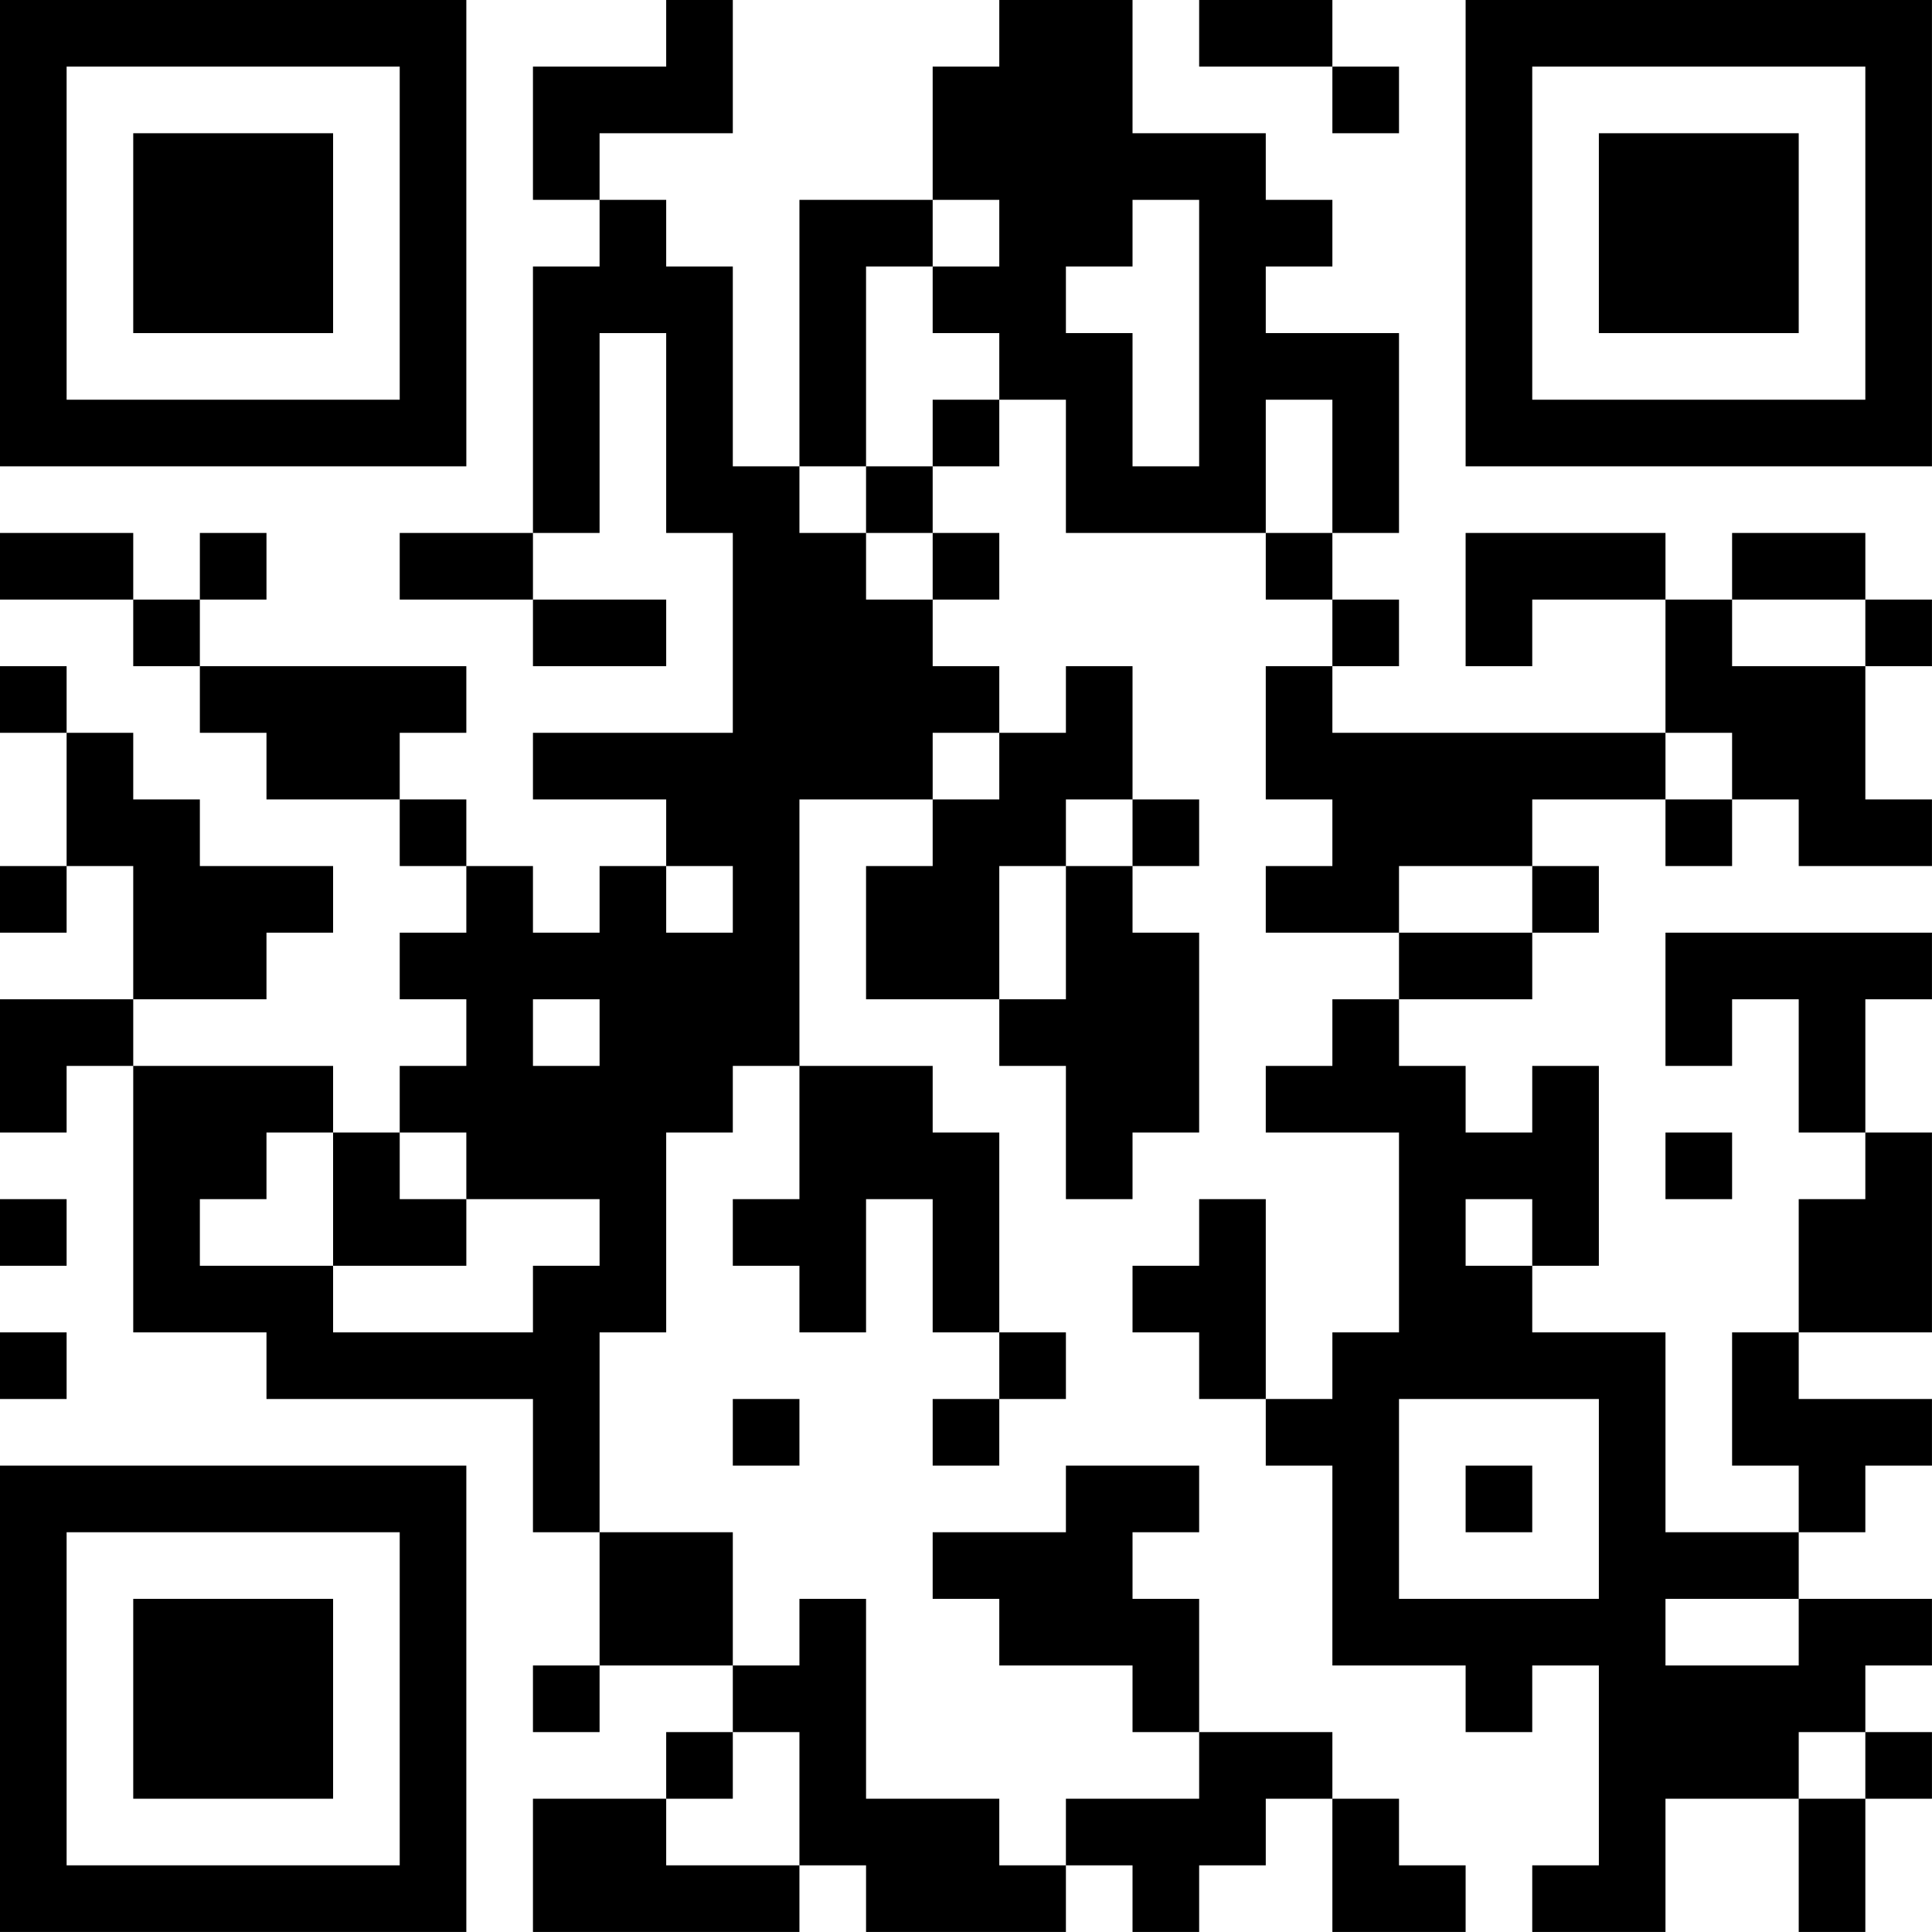
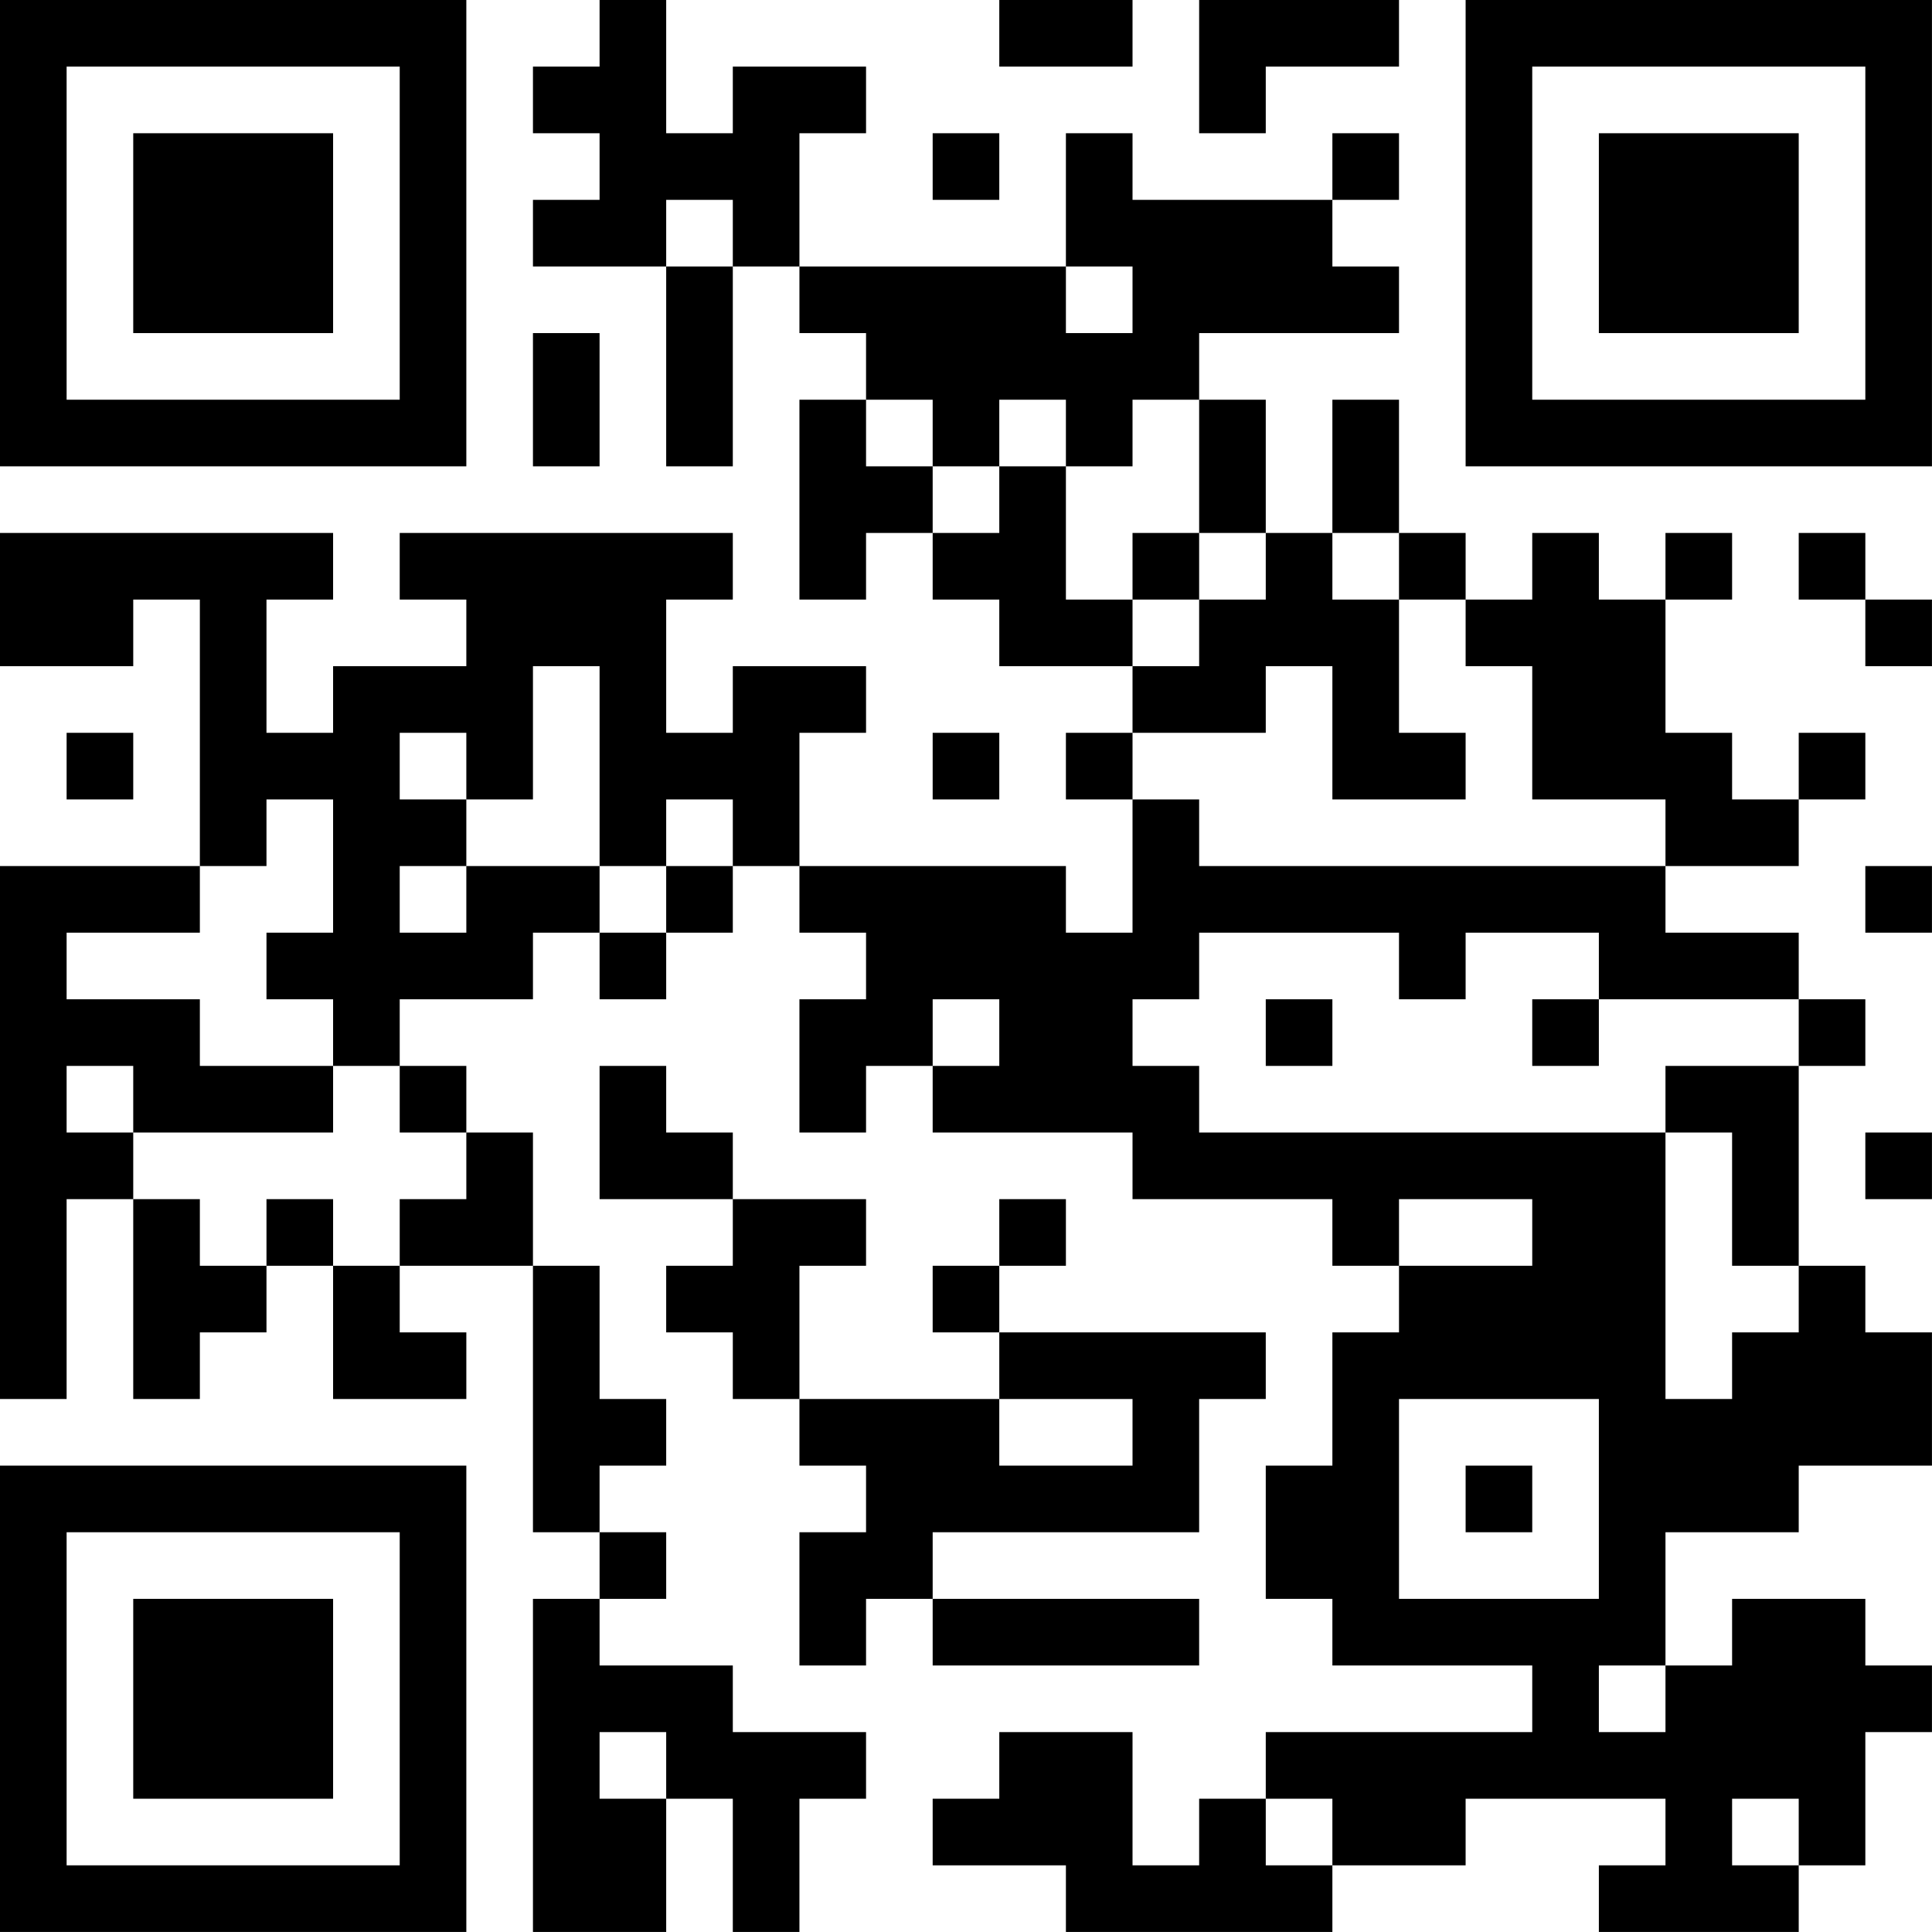
<svg xmlns="http://www.w3.org/2000/svg" version="1.1" width="500" height="500" viewBox="0 0 500 500">
  <rect x="0" y="0" width="500" height="500" fill="#ffffff" />
  <g transform="scale(17.241)">
    <g transform="translate(0,0)">
-       <path fill-rule="evenodd" d="M10 0L10 1L8 1L8 3L9 3L9 4L8 4L8 8L6 8L6 9L8 9L8 10L10 10L10 9L8 9L8 8L9 8L9 5L10 5L10 8L11 8L11 11L8 11L8 12L10 12L10 13L9 13L9 14L8 14L8 13L7 13L7 12L6 12L6 11L7 11L7 10L3 10L3 9L4 9L4 8L3 8L3 9L2 9L2 8L0 8L0 9L2 9L2 10L3 10L3 11L4 11L4 12L6 12L6 13L7 13L7 14L6 14L6 15L7 15L7 16L6 16L6 17L5 17L5 16L2 16L2 15L4 15L4 14L5 14L5 13L3 13L3 12L2 12L2 11L1 11L1 10L0 10L0 11L1 11L1 13L0 13L0 14L1 14L1 13L2 13L2 15L0 15L0 17L1 17L1 16L2 16L2 20L4 20L4 21L8 21L8 23L9 23L9 25L8 25L8 26L9 26L9 25L11 25L11 26L10 26L10 27L8 27L8 29L12 29L12 28L13 28L13 29L16 29L16 28L17 28L17 29L18 29L18 28L19 28L19 27L20 27L20 29L22 29L22 28L21 28L21 27L20 27L20 26L18 26L18 24L17 24L17 23L18 23L18 22L16 22L16 23L14 23L14 24L15 24L15 25L17 25L17 26L18 26L18 27L16 27L16 28L15 28L15 27L13 27L13 24L12 24L12 25L11 25L11 23L9 23L9 20L10 20L10 17L11 17L11 16L12 16L12 18L11 18L11 19L12 19L12 20L13 20L13 18L14 18L14 20L15 20L15 21L14 21L14 22L15 22L15 21L16 21L16 20L15 20L15 17L14 17L14 16L12 16L12 12L14 12L14 13L13 13L13 15L15 15L15 16L16 16L16 18L17 18L17 17L18 17L18 14L17 14L17 13L18 13L18 12L17 12L17 10L16 10L16 11L15 11L15 10L14 10L14 9L15 9L15 8L14 8L14 7L15 7L15 6L16 6L16 8L19 8L19 9L20 9L20 10L19 10L19 12L20 12L20 13L19 13L19 14L21 14L21 15L20 15L20 16L19 16L19 17L21 17L21 20L20 20L20 21L19 21L19 18L18 18L18 19L17 19L17 20L18 20L18 21L19 21L19 22L20 22L20 25L22 25L22 26L23 26L23 25L24 25L24 28L23 28L23 29L25 29L25 27L27 27L27 29L28 29L28 27L29 27L29 26L28 26L28 25L29 25L29 24L27 24L27 23L28 23L28 22L29 22L29 21L27 21L27 20L29 20L29 17L28 17L28 15L29 15L29 14L25 14L25 16L26 16L26 15L27 15L27 17L28 17L28 18L27 18L27 20L26 20L26 22L27 22L27 23L25 23L25 20L23 20L23 19L24 19L24 16L23 16L23 17L22 17L22 16L21 16L21 15L23 15L23 14L24 14L24 13L23 13L23 12L25 12L25 13L26 13L26 12L27 12L27 13L29 13L29 12L28 12L28 10L29 10L29 9L28 9L28 8L26 8L26 9L25 9L25 8L22 8L22 10L23 10L23 9L25 9L25 11L20 11L20 10L21 10L21 9L20 9L20 8L21 8L21 5L19 5L19 4L20 4L20 3L19 3L19 2L17 2L17 0L15 0L15 1L14 1L14 3L12 3L12 7L11 7L11 4L10 4L10 3L9 3L9 2L11 2L11 0ZM18 0L18 1L20 1L20 2L21 2L21 1L20 1L20 0ZM14 3L14 4L13 4L13 7L12 7L12 8L13 8L13 9L14 9L14 8L13 8L13 7L14 7L14 6L15 6L15 5L14 5L14 4L15 4L15 3ZM17 3L17 4L16 4L16 5L17 5L17 7L18 7L18 3ZM19 6L19 8L20 8L20 6ZM26 9L26 10L28 10L28 9ZM14 11L14 12L15 12L15 11ZM25 11L25 12L26 12L26 11ZM16 12L16 13L15 13L15 15L16 15L16 13L17 13L17 12ZM10 13L10 14L11 14L11 13ZM21 13L21 14L23 14L23 13ZM8 15L8 16L9 16L9 15ZM4 17L4 18L3 18L3 19L5 19L5 20L8 20L8 19L9 19L9 18L7 18L7 17L6 17L6 18L7 18L7 19L5 19L5 17ZM25 17L25 18L26 18L26 17ZM0 18L0 19L1 19L1 18ZM22 18L22 19L23 19L23 18ZM0 20L0 21L1 21L1 20ZM11 21L11 22L12 22L12 21ZM21 21L21 24L24 24L24 21ZM22 22L22 23L23 23L23 22ZM25 24L25 25L27 25L27 24ZM11 26L11 27L10 27L10 28L12 28L12 26ZM27 26L27 27L28 27L28 26ZM0 0L0 7L7 7L7 0ZM1 1L1 6L6 6L6 1ZM2 2L2 5L5 5L5 2ZM22 0L22 7L29 7L29 0ZM23 1L23 6L28 6L28 1ZM24 2L24 5L27 5L27 2ZM0 22L0 29L7 29L7 22ZM1 23L1 28L6 28L6 23ZM2 24L2 27L5 27L5 24Z" fill="#000000" />
+       <path fill-rule="evenodd" d="M9 0L9 1L8 1L8 2L9 2L9 3L8 3L8 4L10 4L10 7L11 7L11 4L12 4L12 5L13 5L13 6L12 6L12 9L13 9L13 8L14 8L14 9L15 9L15 10L17 10L17 11L16 11L16 12L17 12L17 14L16 14L16 13L12 13L12 11L13 11L13 10L11 10L11 11L10 11L10 9L11 9L11 8L6 8L6 9L7 9L7 10L5 10L5 11L4 11L4 9L5 9L5 8L0 8L0 10L2 10L2 9L3 9L3 13L0 13L0 21L1 21L1 18L2 18L2 21L3 21L3 20L4 20L4 19L5 19L5 21L7 21L7 20L6 20L6 19L8 19L8 23L9 23L9 24L8 24L8 29L10 29L10 27L11 27L11 29L12 29L12 27L13 27L13 26L11 26L11 25L9 25L9 24L10 24L10 23L9 23L9 22L10 22L10 21L9 21L9 19L8 19L8 17L7 17L7 16L6 16L6 15L8 15L8 14L9 14L9 15L10 15L10 14L11 14L11 13L12 13L12 14L13 14L13 15L12 15L12 17L13 17L13 16L14 16L14 17L17 17L17 18L20 18L20 19L21 19L21 20L20 20L20 22L19 22L19 24L20 24L20 25L23 25L23 26L19 26L19 27L18 27L18 28L17 28L17 26L15 26L15 27L14 27L14 28L16 28L16 29L20 29L20 28L22 28L22 27L25 27L25 28L24 28L24 29L27 29L27 28L28 28L28 26L29 26L29 25L28 25L28 24L26 24L26 25L25 25L25 23L27 23L27 22L29 22L29 20L28 20L28 19L27 19L27 16L28 16L28 15L27 15L27 14L25 14L25 13L27 13L27 12L28 12L28 11L27 11L27 12L26 12L26 11L25 11L25 9L26 9L26 8L25 8L25 9L24 9L24 8L23 8L23 9L22 9L22 8L21 8L21 6L20 6L20 8L19 8L19 6L18 6L18 5L21 5L21 4L20 4L20 3L21 3L21 2L20 2L20 3L17 3L17 2L16 2L16 4L12 4L12 2L13 2L13 1L11 1L11 2L10 2L10 0ZM15 0L15 1L17 1L17 0ZM18 0L18 2L19 2L19 1L21 1L21 0ZM14 2L14 3L15 3L15 2ZM10 3L10 4L11 4L11 3ZM16 4L16 5L17 5L17 4ZM8 5L8 7L9 7L9 5ZM13 6L13 7L14 7L14 8L15 8L15 7L16 7L16 9L17 9L17 10L18 10L18 9L19 9L19 8L18 8L18 6L17 6L17 7L16 7L16 6L15 6L15 7L14 7L14 6ZM17 8L17 9L18 9L18 8ZM20 8L20 9L21 9L21 11L22 11L22 12L20 12L20 10L19 10L19 11L17 11L17 12L18 12L18 13L25 13L25 12L23 12L23 10L22 10L22 9L21 9L21 8ZM27 8L27 9L28 9L28 10L29 10L29 9L28 9L28 8ZM8 10L8 12L7 12L7 11L6 11L6 12L7 12L7 13L6 13L6 14L7 14L7 13L9 13L9 14L10 14L10 13L11 13L11 12L10 12L10 13L9 13L9 10ZM1 11L1 12L2 12L2 11ZM14 11L14 12L15 12L15 11ZM4 12L4 13L3 13L3 14L1 14L1 15L3 15L3 16L5 16L5 17L2 17L2 16L1 16L1 17L2 17L2 18L3 18L3 19L4 19L4 18L5 18L5 19L6 19L6 18L7 18L7 17L6 17L6 16L5 16L5 15L4 15L4 14L5 14L5 12ZM28 13L28 14L29 14L29 13ZM18 14L18 15L17 15L17 16L18 16L18 17L25 17L25 21L26 21L26 20L27 20L27 19L26 19L26 17L25 17L25 16L27 16L27 15L24 15L24 14L22 14L22 15L21 15L21 14ZM14 15L14 16L15 16L15 15ZM19 15L19 16L20 16L20 15ZM23 15L23 16L24 16L24 15ZM9 16L9 18L11 18L11 19L10 19L10 20L11 20L11 21L12 21L12 22L13 22L13 23L12 23L12 25L13 25L13 24L14 24L14 25L18 25L18 24L14 24L14 23L18 23L18 21L19 21L19 20L15 20L15 19L16 19L16 18L15 18L15 19L14 19L14 20L15 20L15 21L12 21L12 19L13 19L13 18L11 18L11 17L10 17L10 16ZM28 17L28 18L29 18L29 17ZM21 18L21 19L23 19L23 18ZM15 21L15 22L17 22L17 21ZM21 21L21 24L24 24L24 21ZM22 22L22 23L23 23L23 22ZM24 25L24 26L25 26L25 25ZM9 26L9 27L10 27L10 26ZM19 27L19 28L20 28L20 27ZM26 27L26 28L27 28L27 27ZM0 0L0 7L7 7L7 0ZM1 1L1 6L6 6L6 1ZM2 2L2 5L5 5L5 2ZM22 0L22 7L29 7L29 0ZM23 1L23 6L28 6L28 1ZM24 2L24 5L27 5L27 2ZM0 22L0 29L7 29L7 22ZM1 23L1 28L6 28L6 23ZM2 24L2 27L5 27L5 24Z" fill="#000000" />
    </g>
  </g>
</svg>
